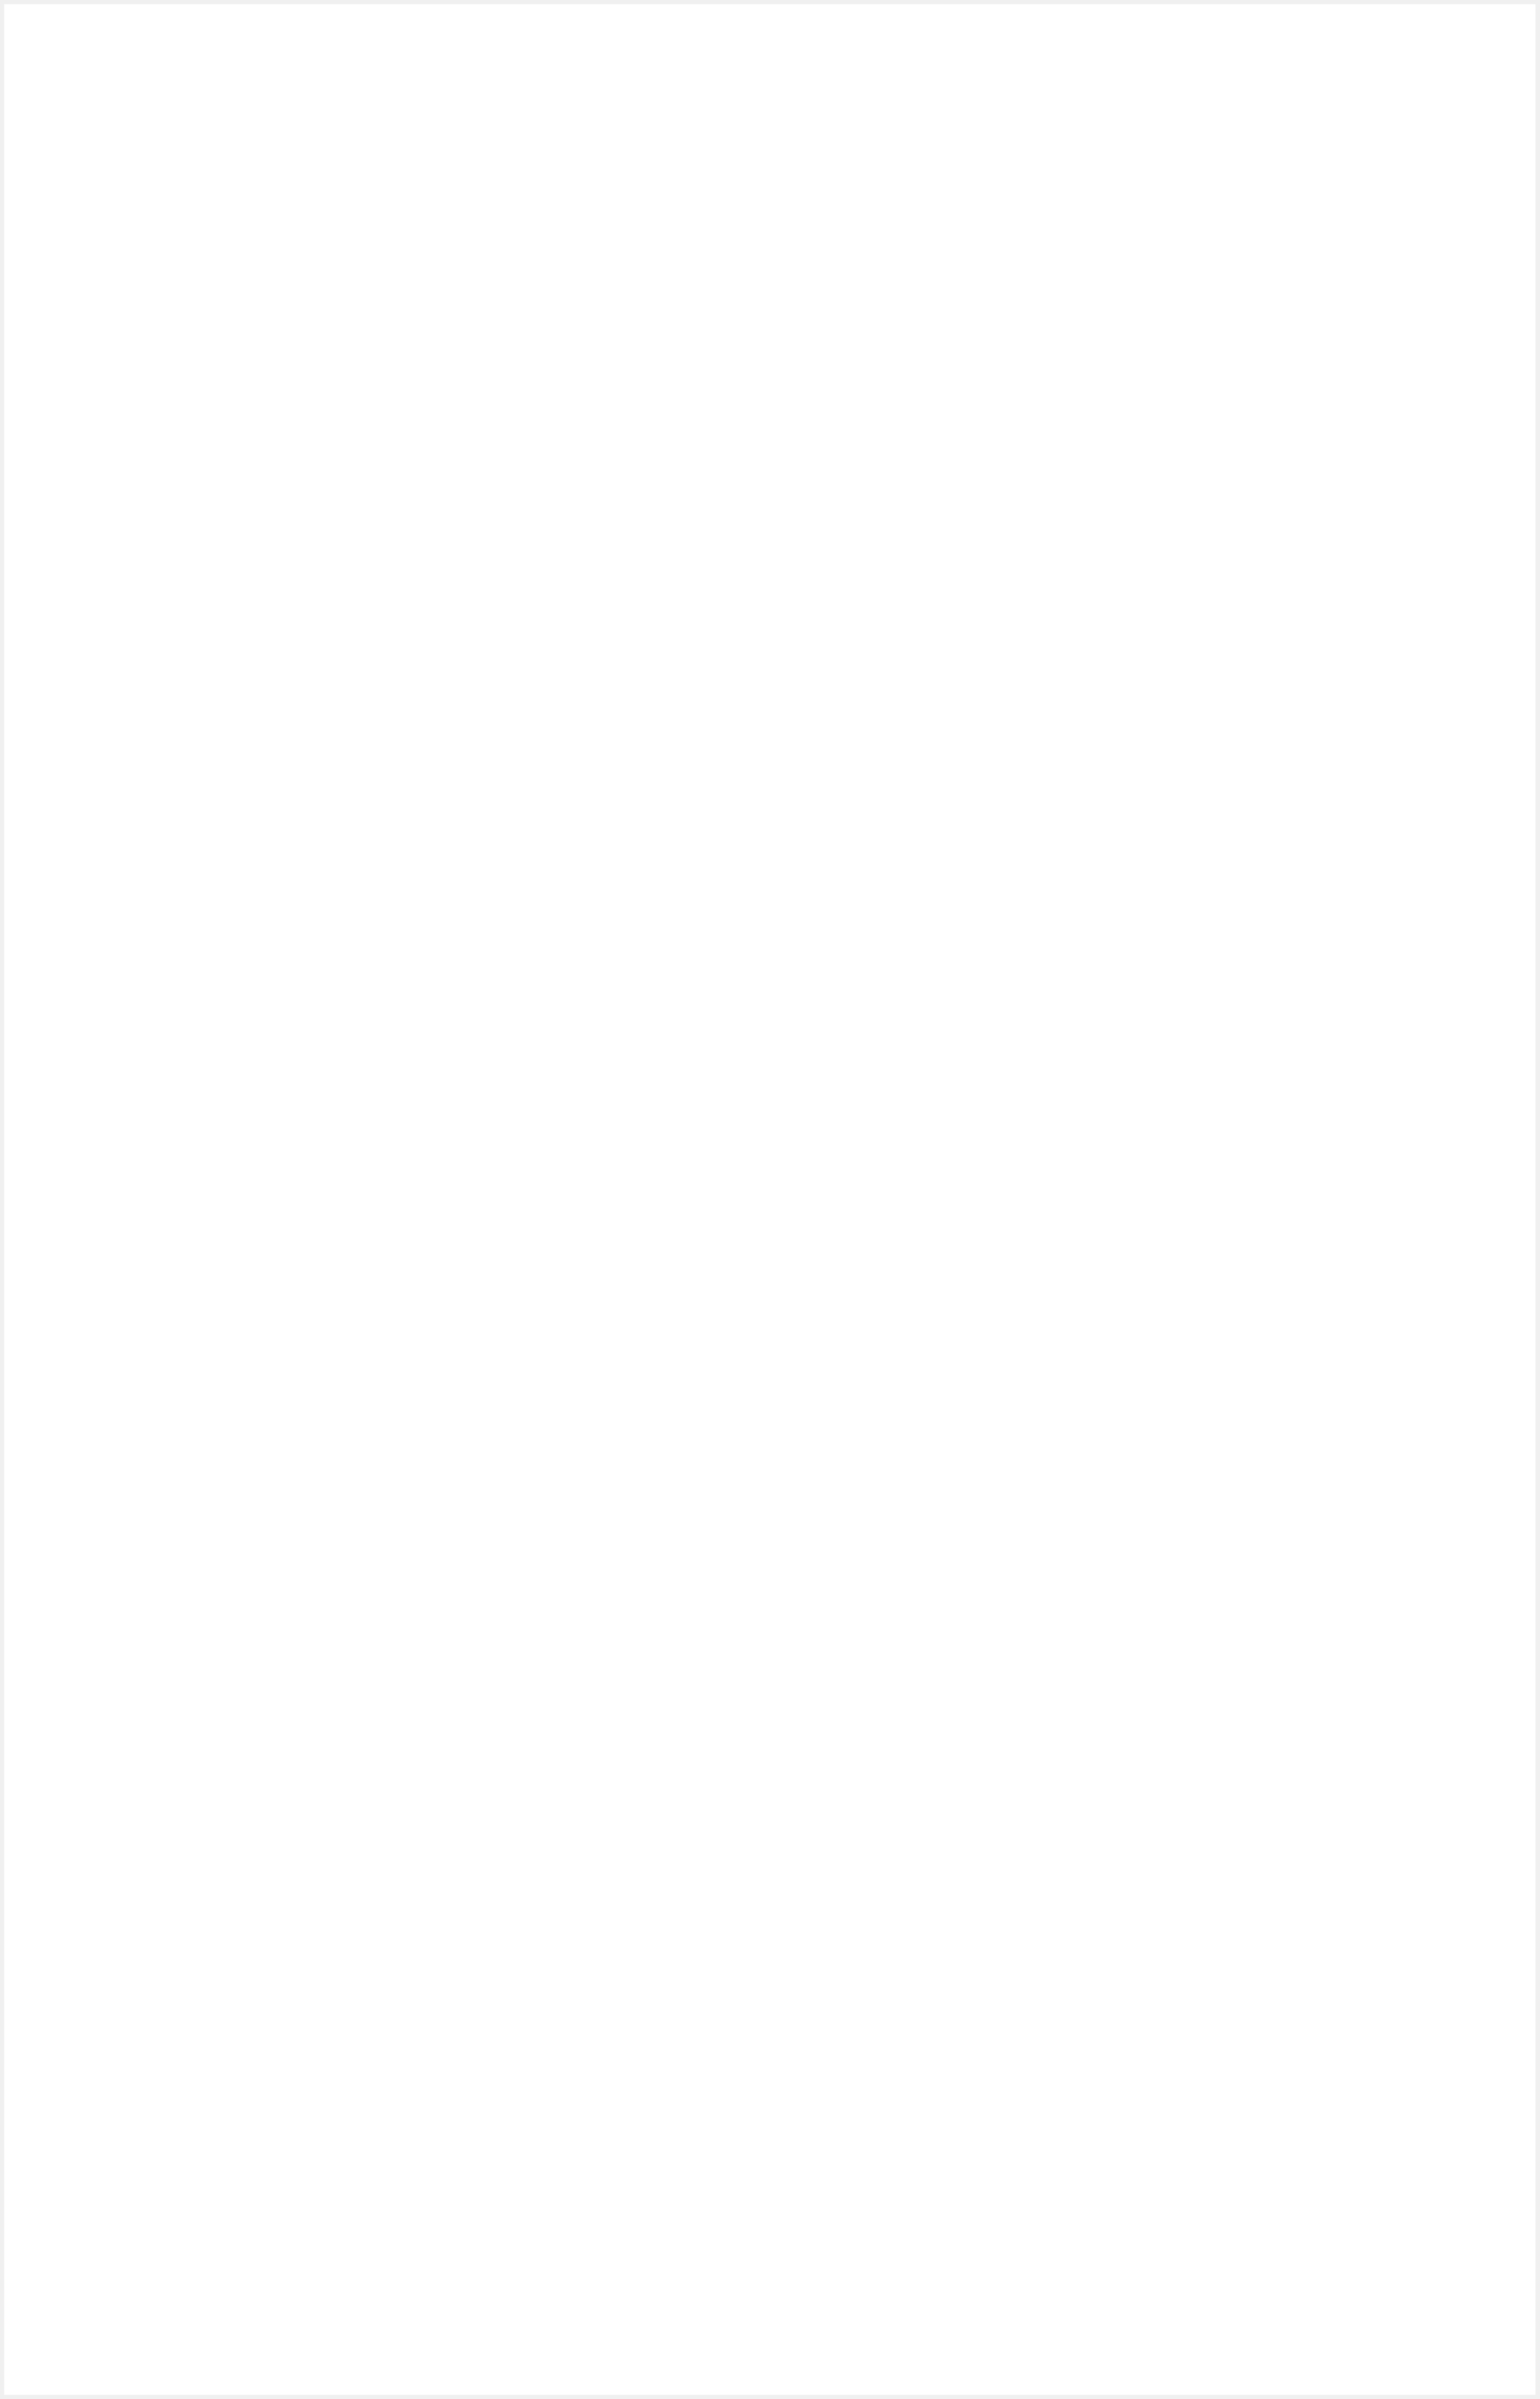
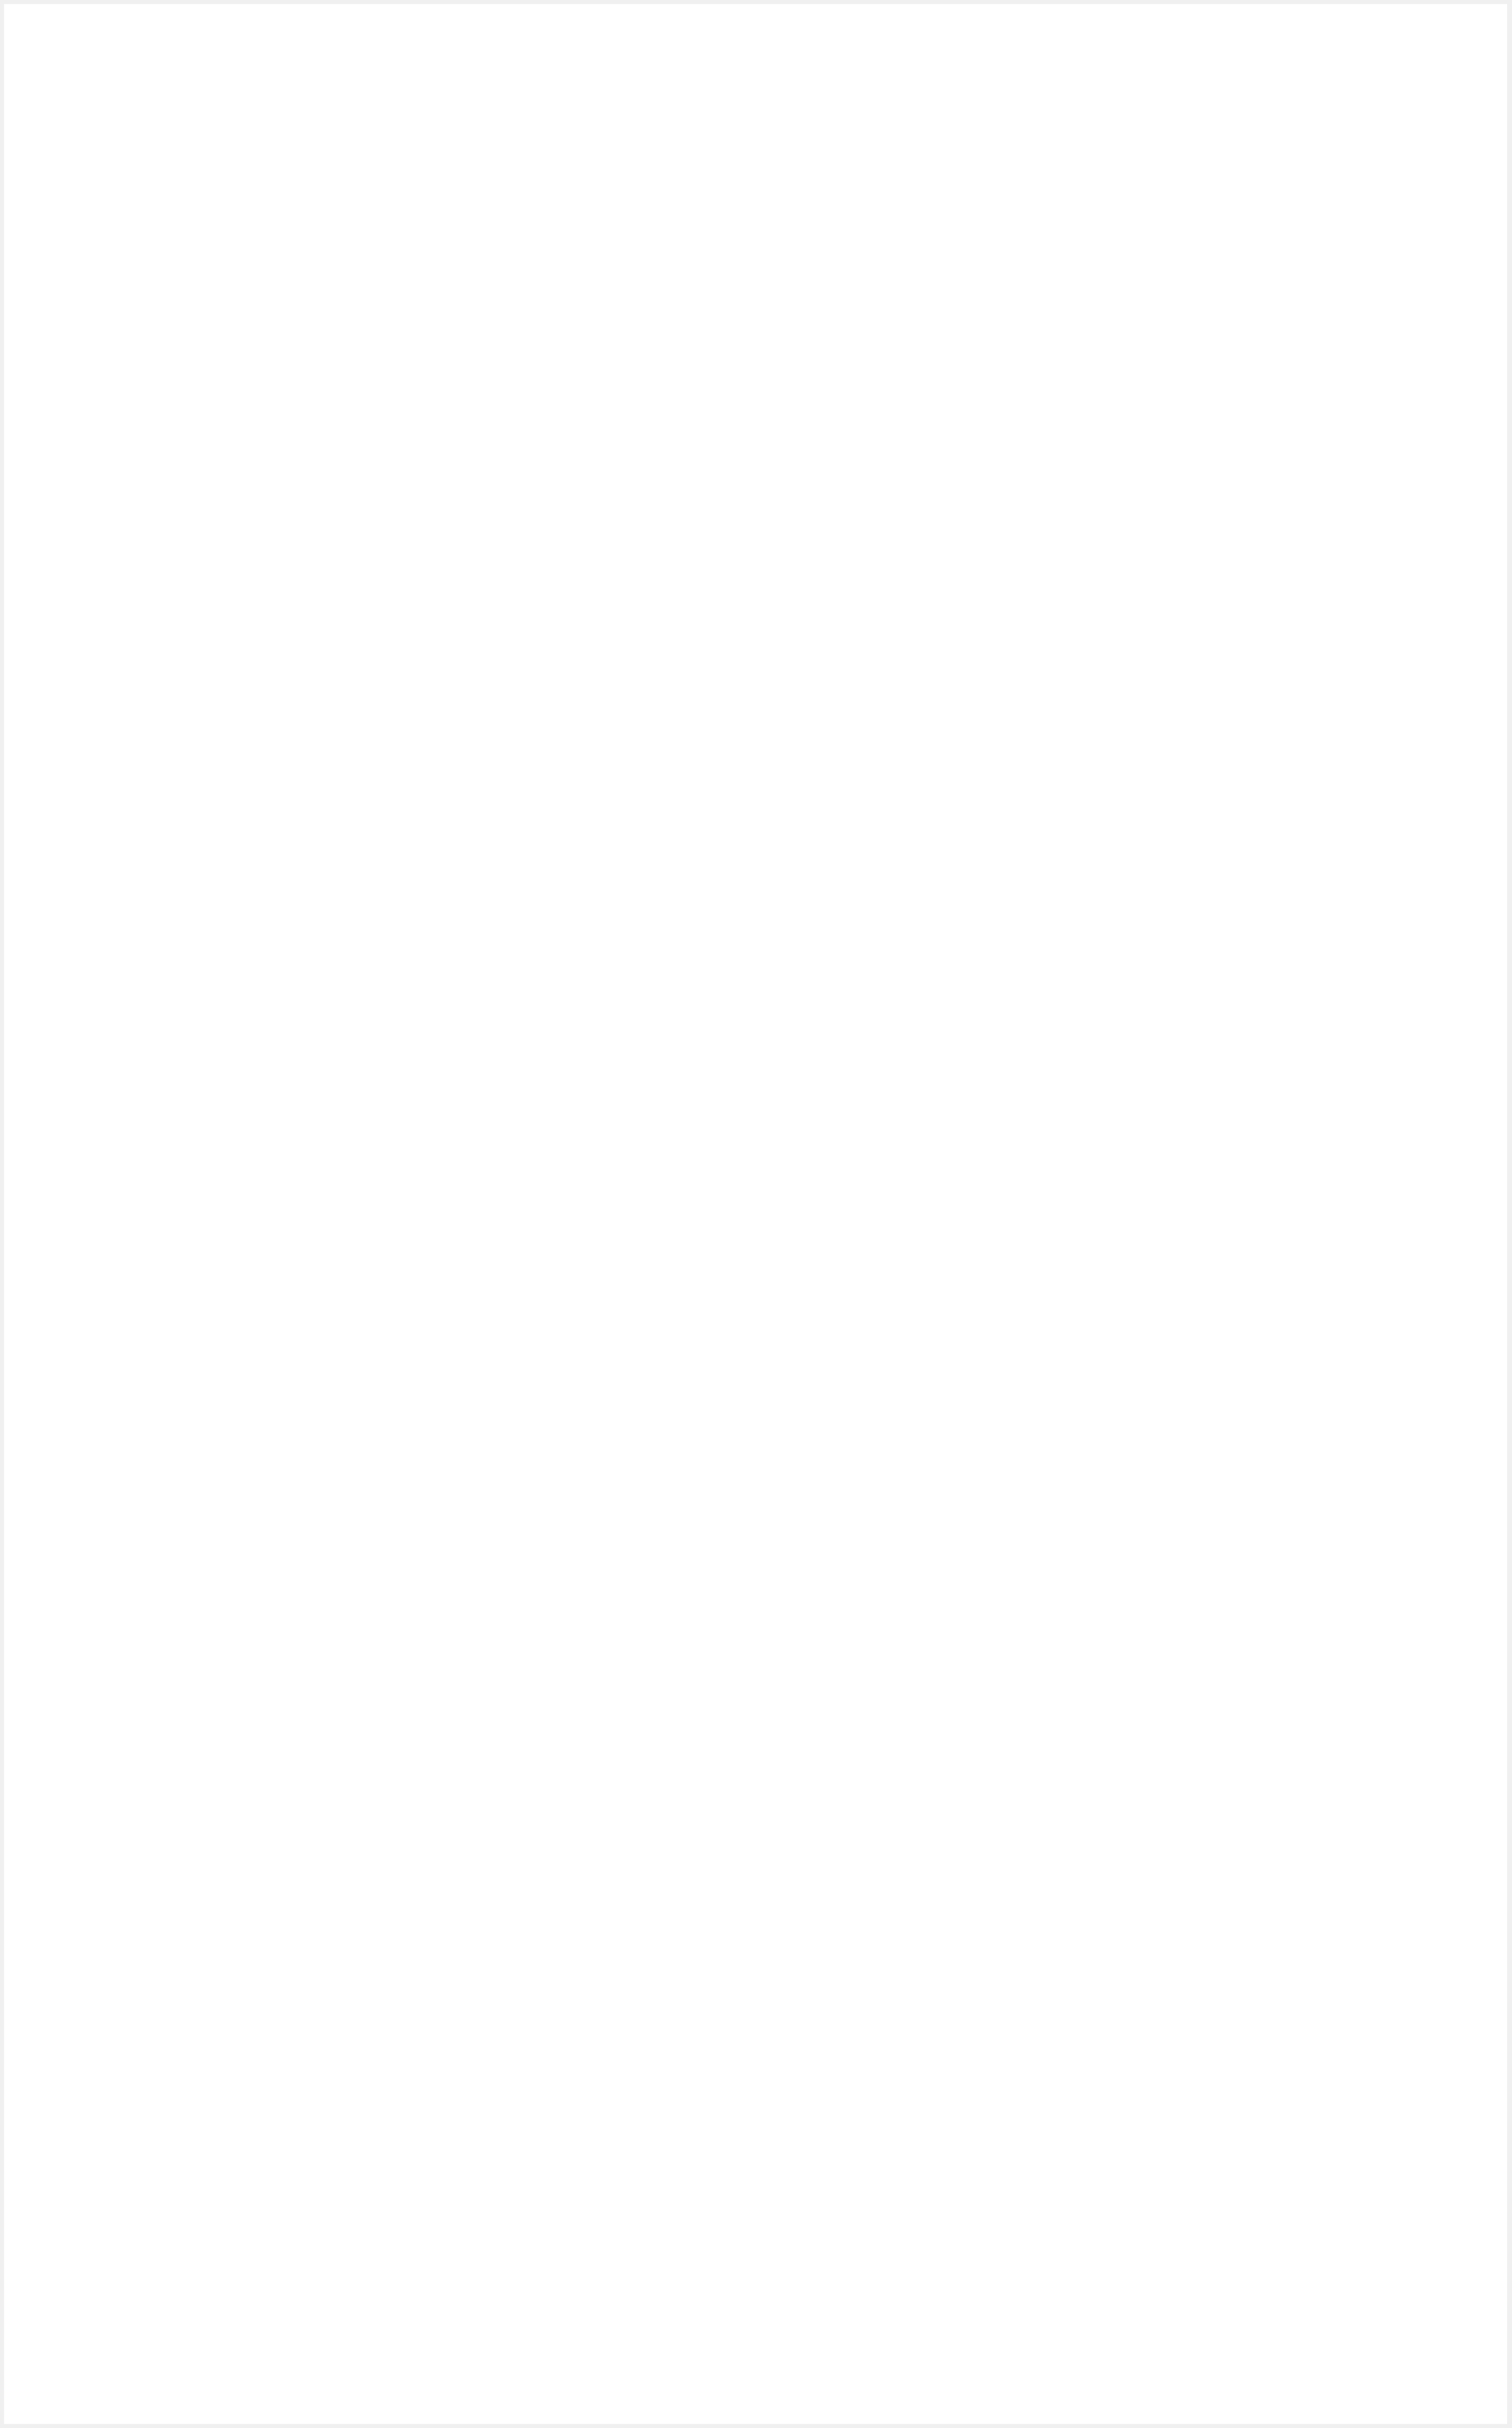
- <svg xmlns="http://www.w3.org/2000/svg" version="1.1" width="371px" height="578px">
-   <g transform="matrix(1 0 0 1 -415 -317 )">
-     <path d="M 416 318  L 785 318  L 785 894  L 416 894  L 416 318  Z " fill-rule="nonzero" fill="#ffffff" stroke="none" />
+ <svg xmlns="http://www.w3.org/2000/svg" version="1.1" width="371px" height="596px">
+   <g transform="matrix(1 0 0 1 -415 -299 )">
+     <path d="M 416 300  L 785 300  L 785 894  L 416 894  L 416 300  Z " fill-rule="nonzero" fill="#ffffff" stroke="none" />
  </g>
</svg>
